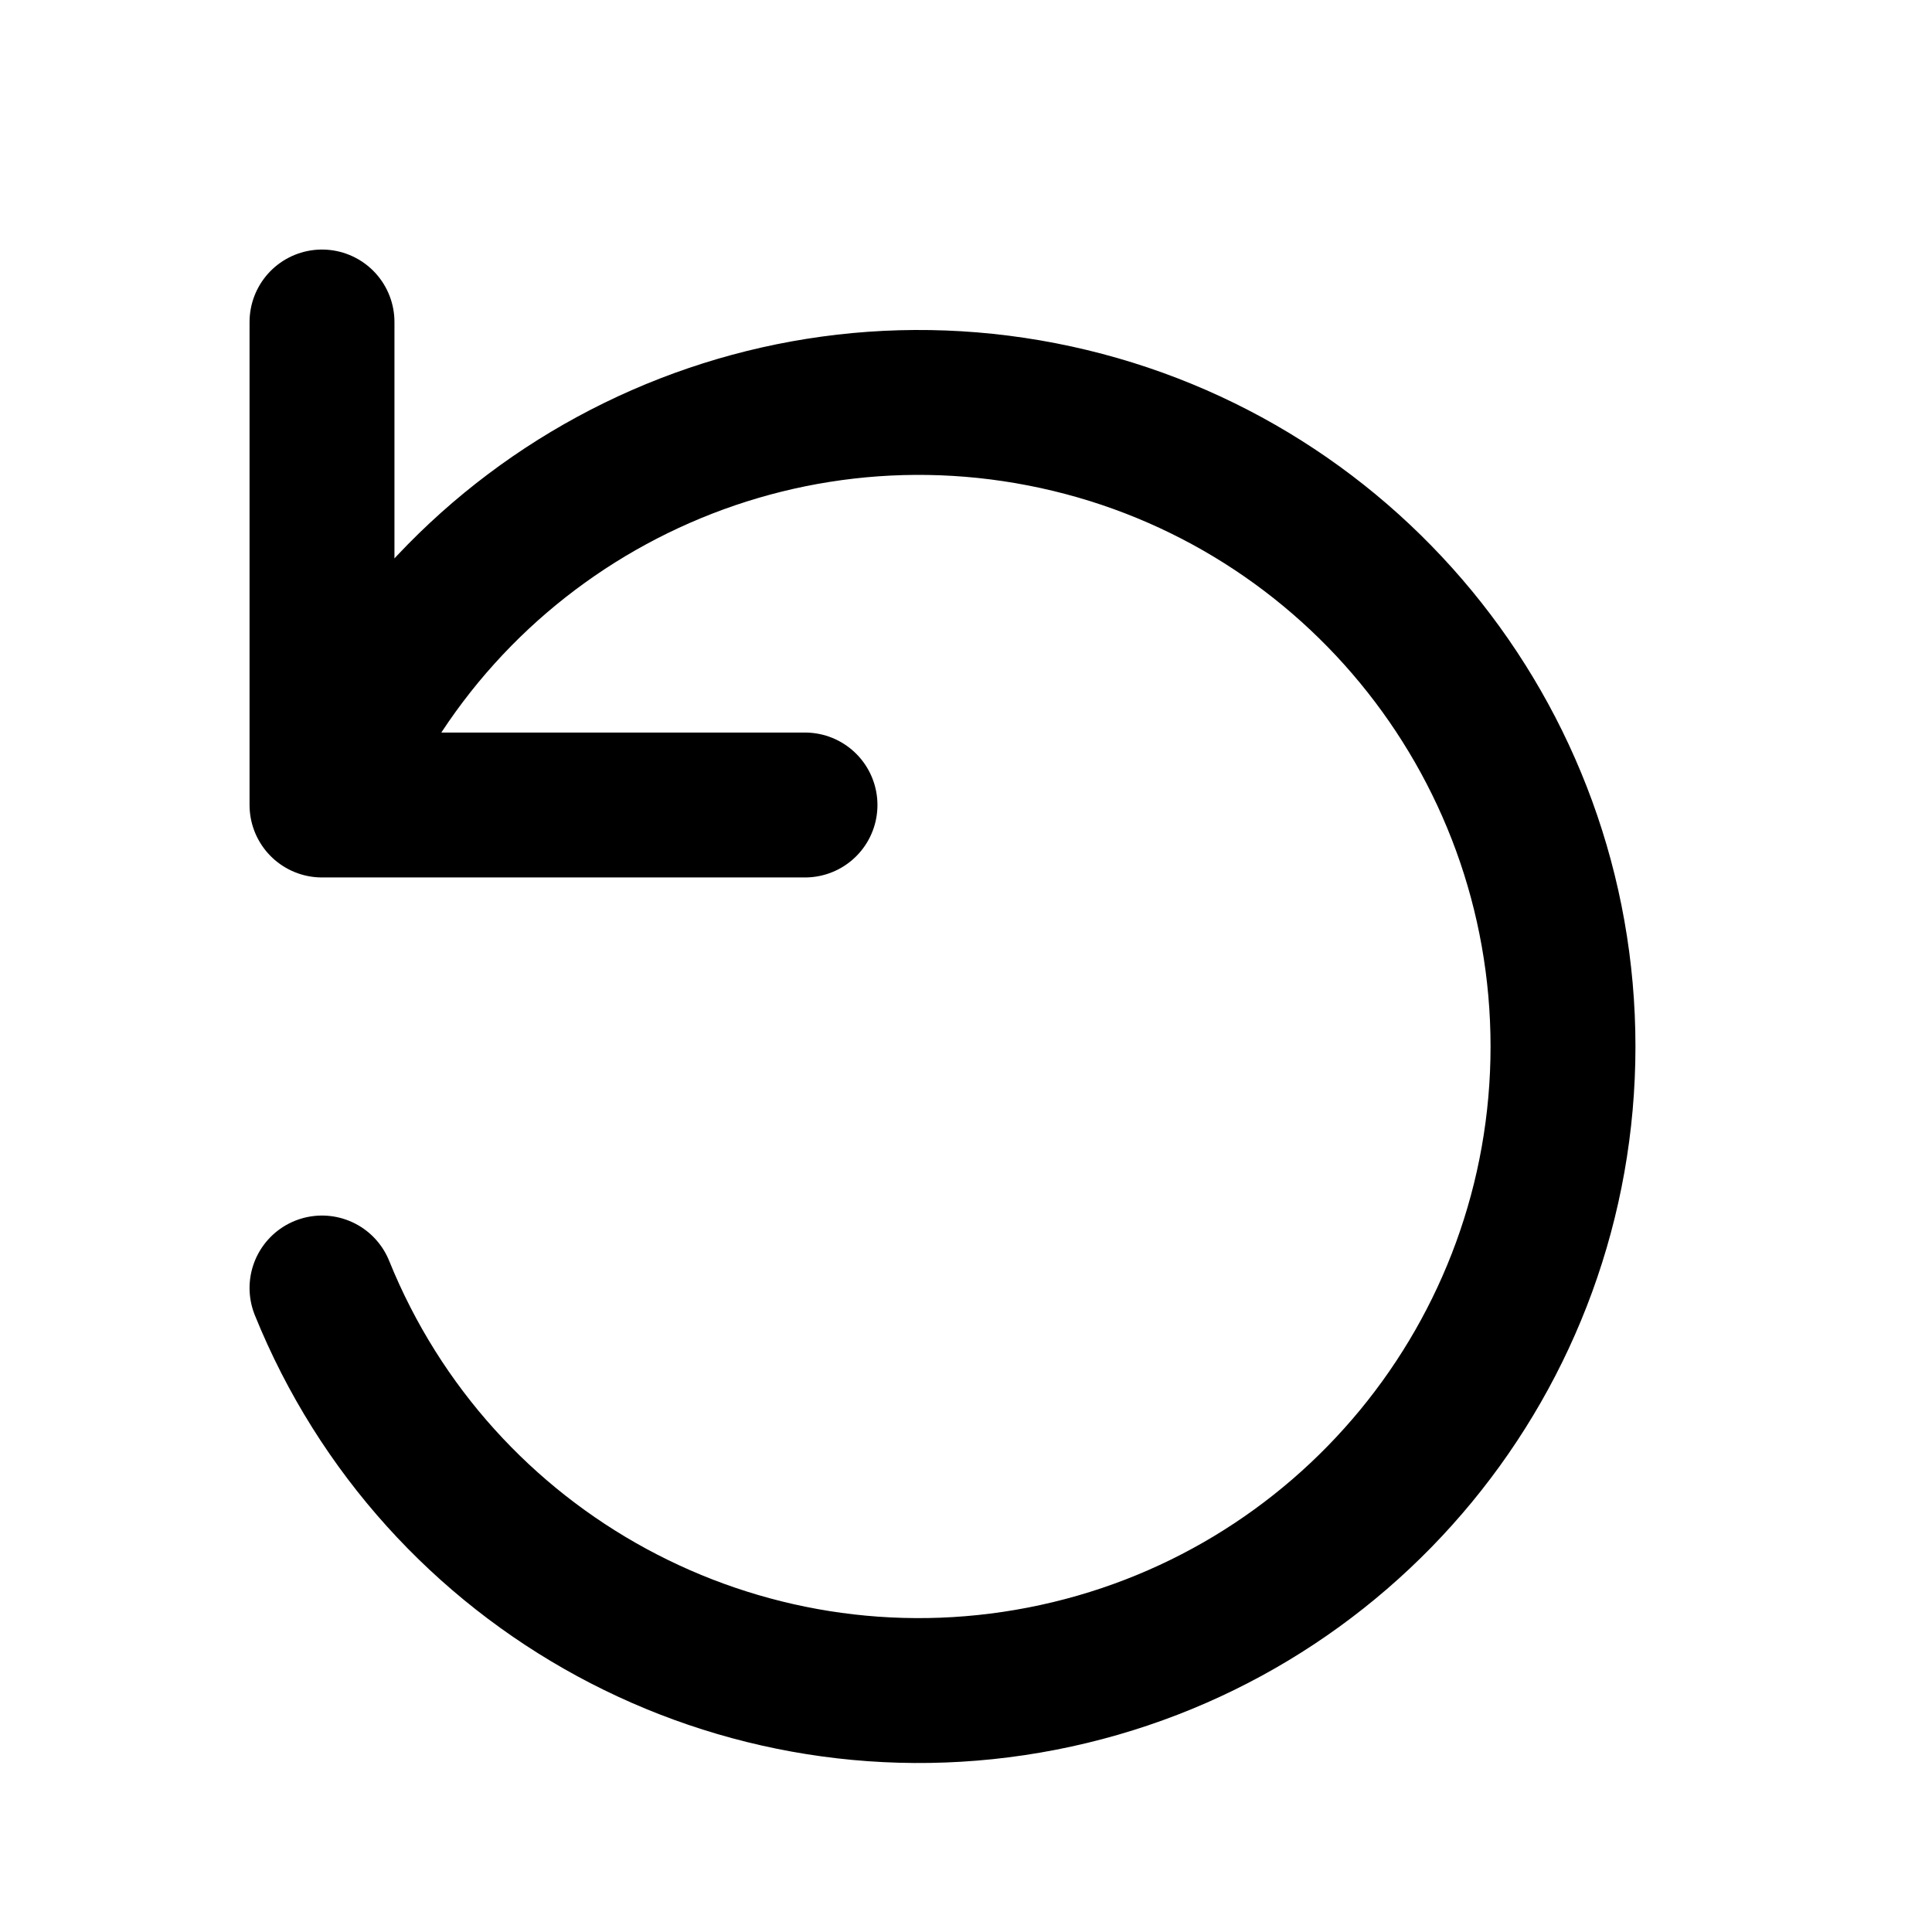
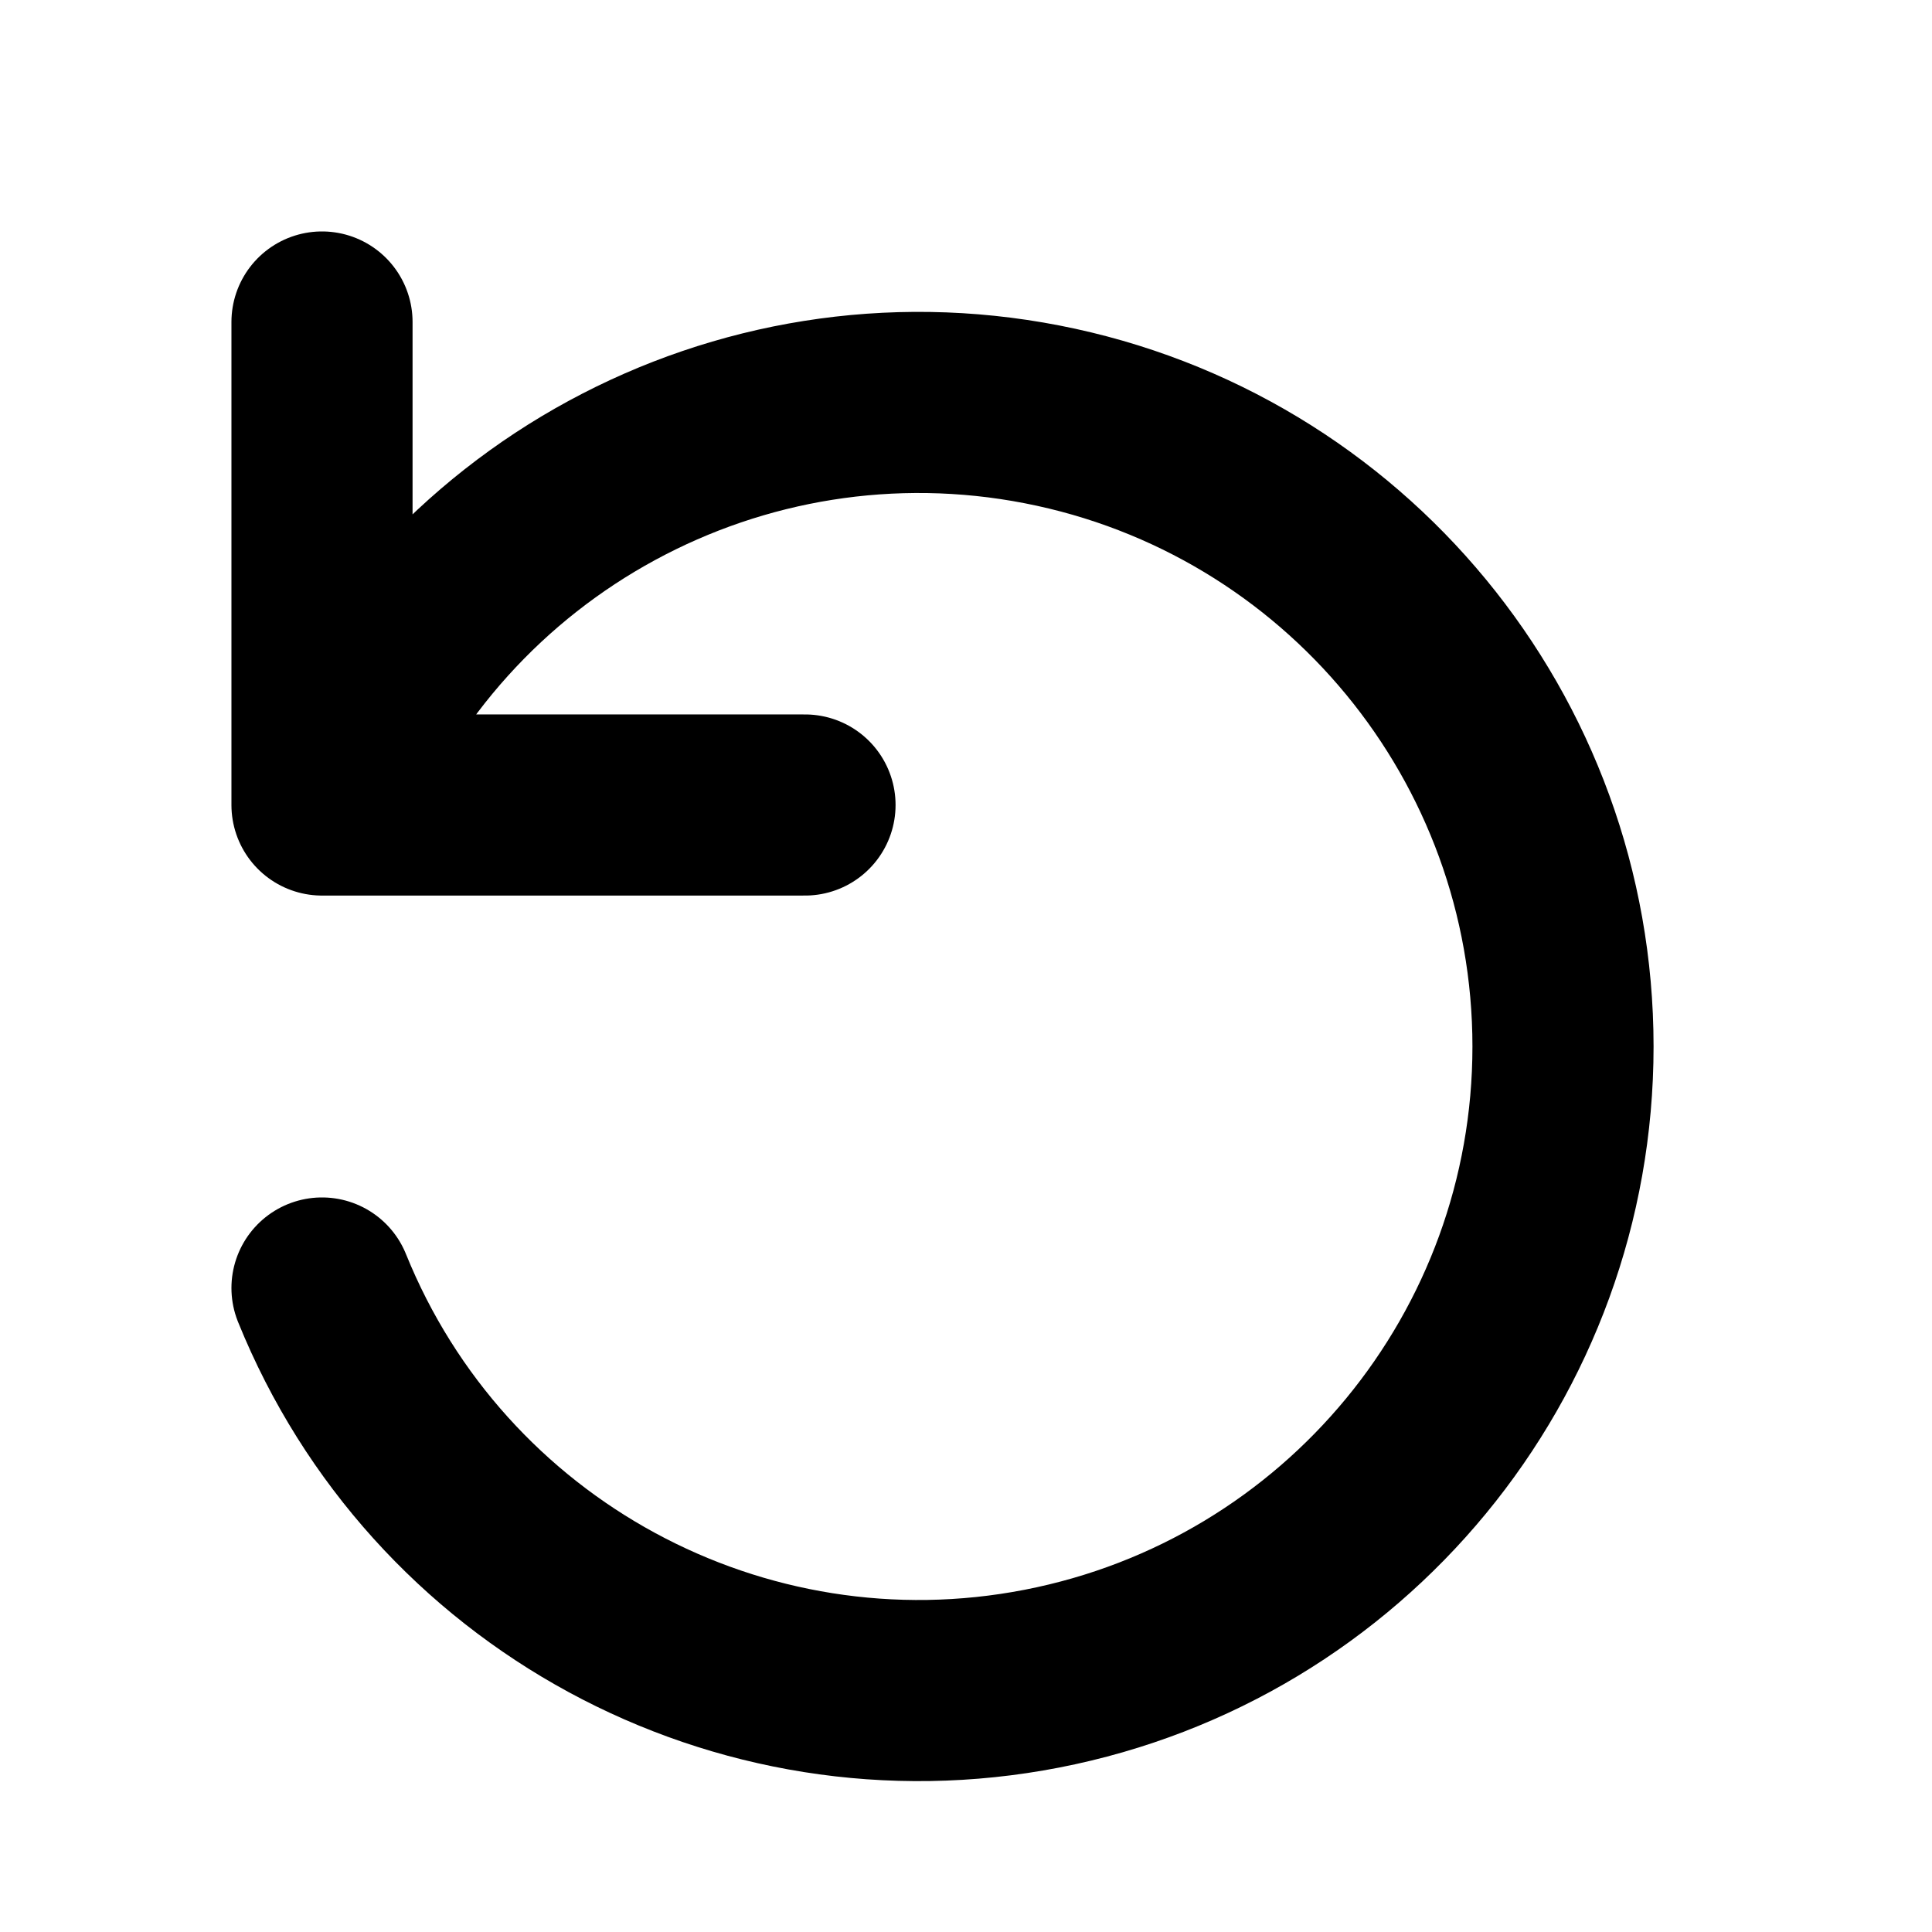
<svg xmlns="http://www.w3.org/2000/svg" viewBox="0 0 24 24">
-   <path d="M4 10a8 8 0 1 1 0 6 M4 4v6h6" fill="none" stroke="currentColor" stroke-width="1.8" stroke-linecap="round" stroke-linejoin="round" />
+   <path d="M4 10a8 8 0 1 1 0 6 M4 4v6h6" fill="none" stroke="currentColor" stroke-width="2.25" stroke-linecap="round" stroke-linejoin="round" />
</svg>
